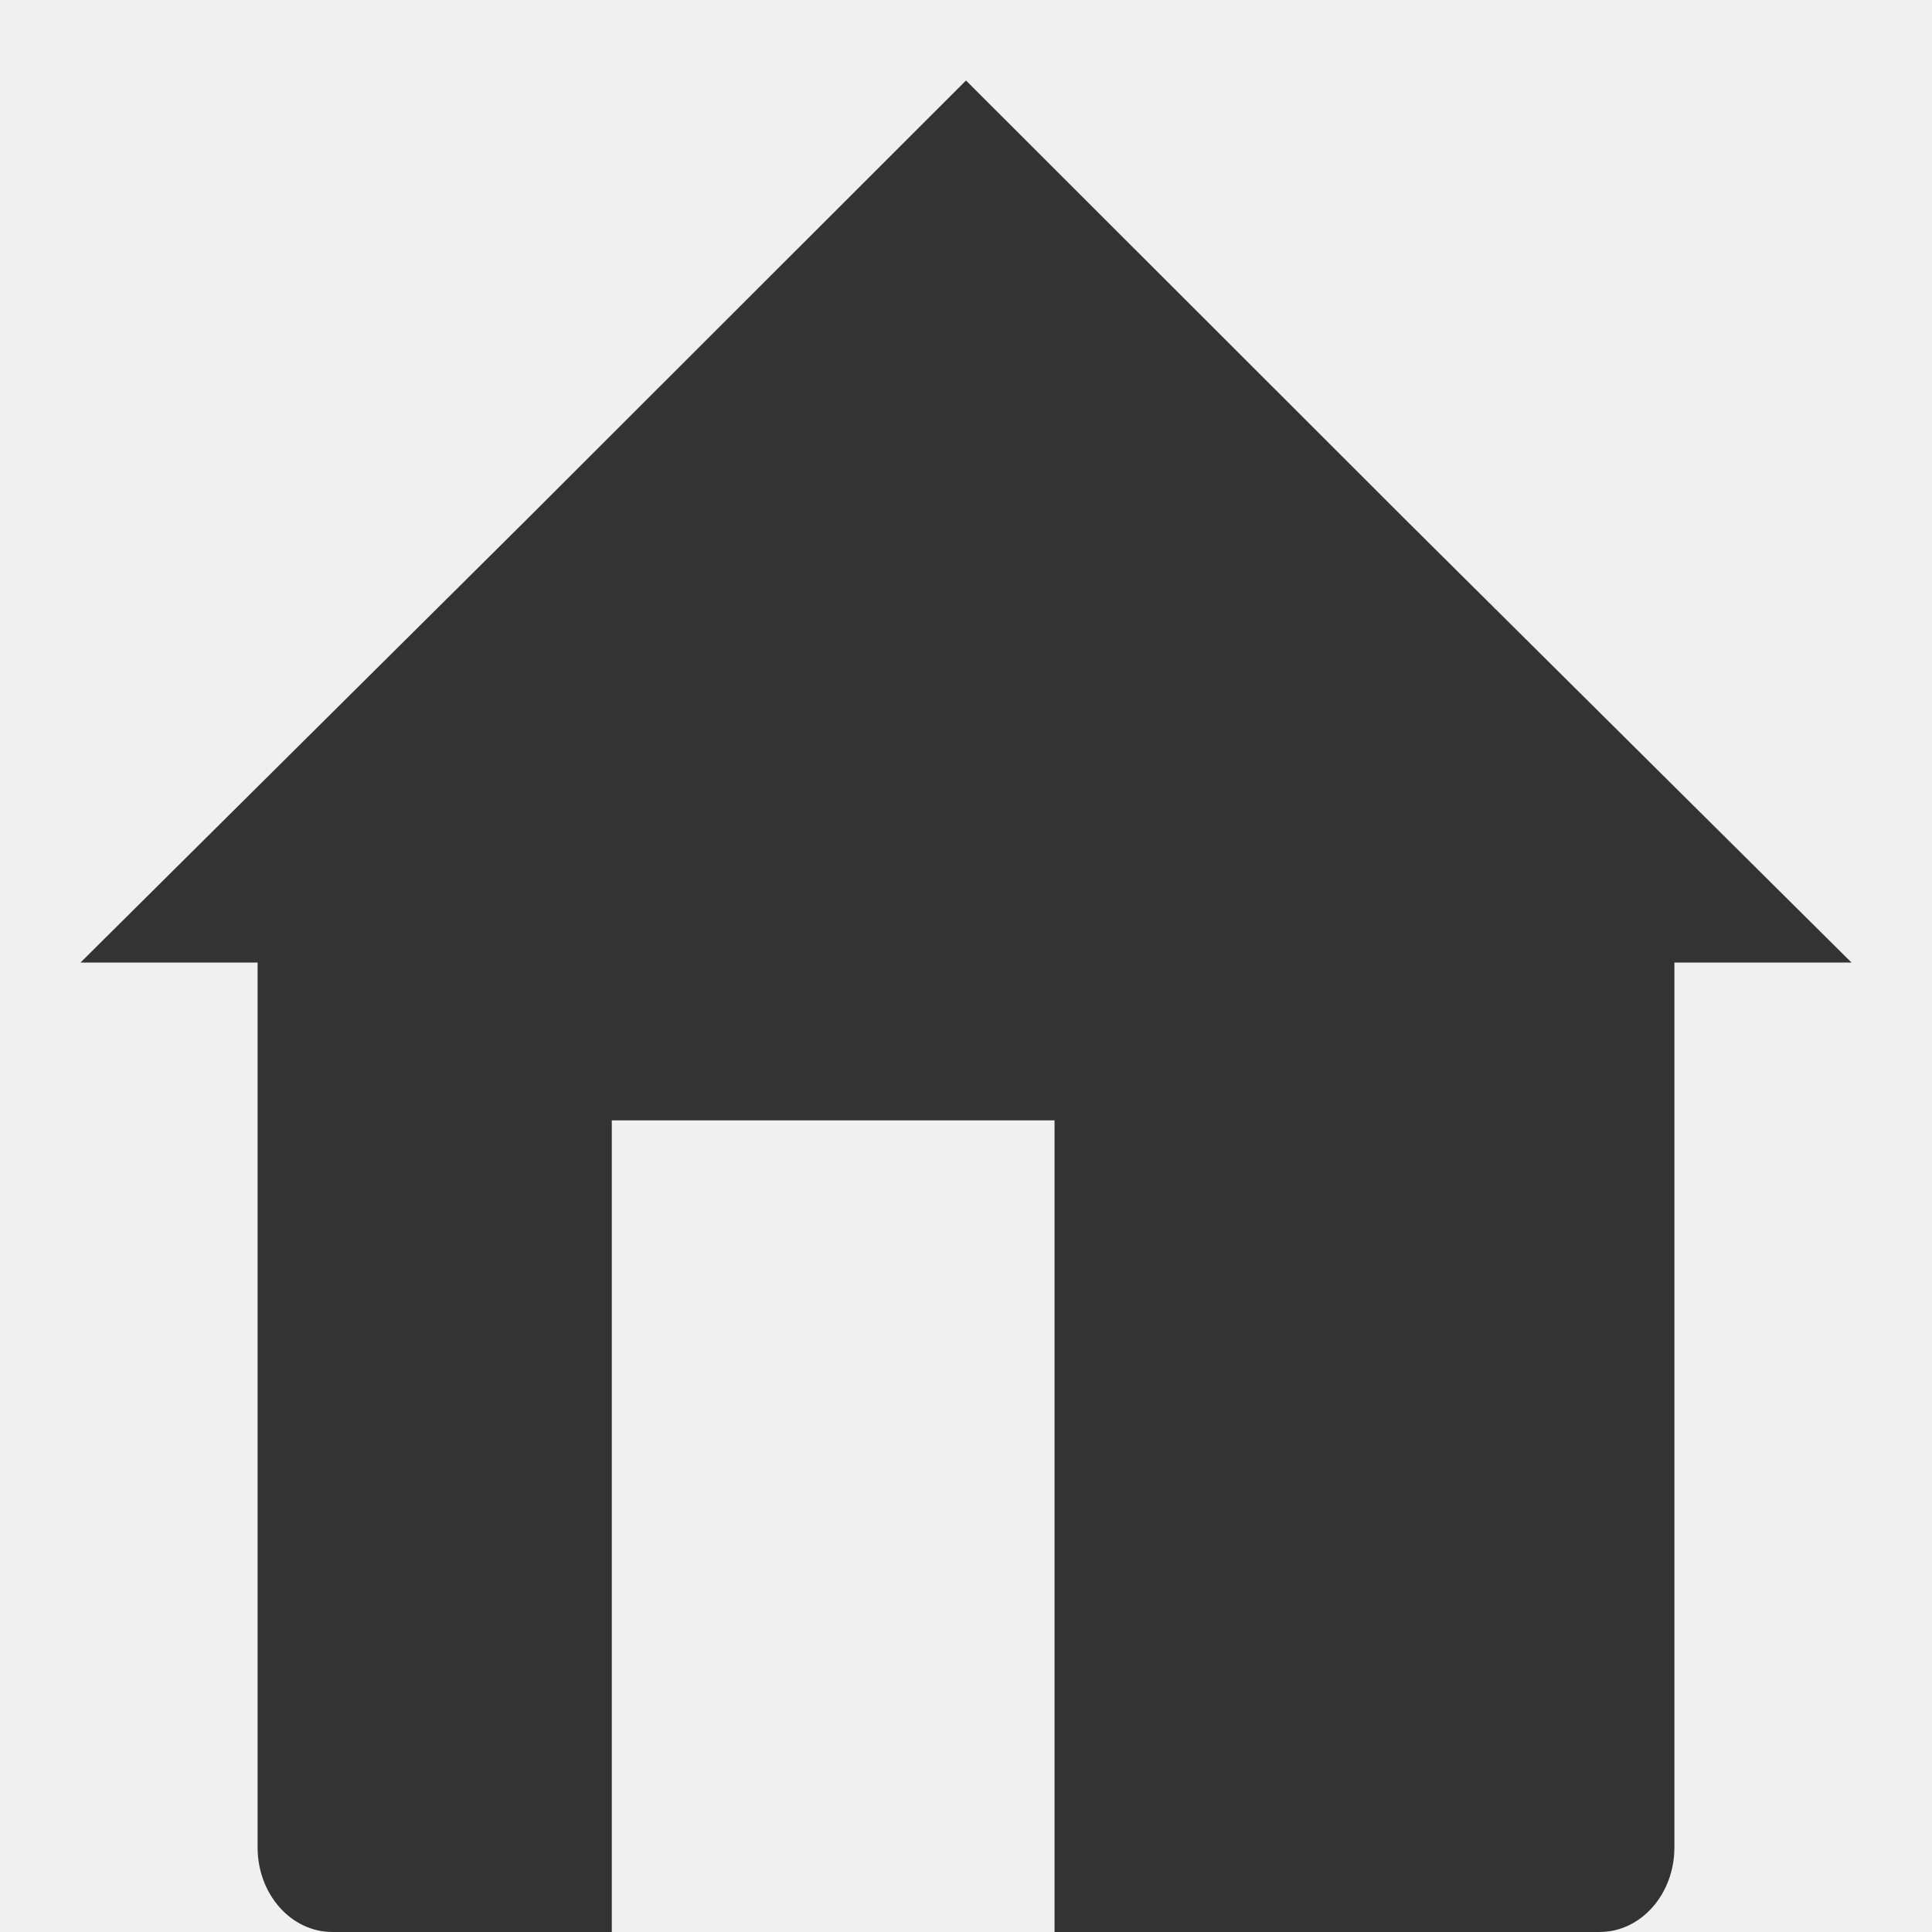
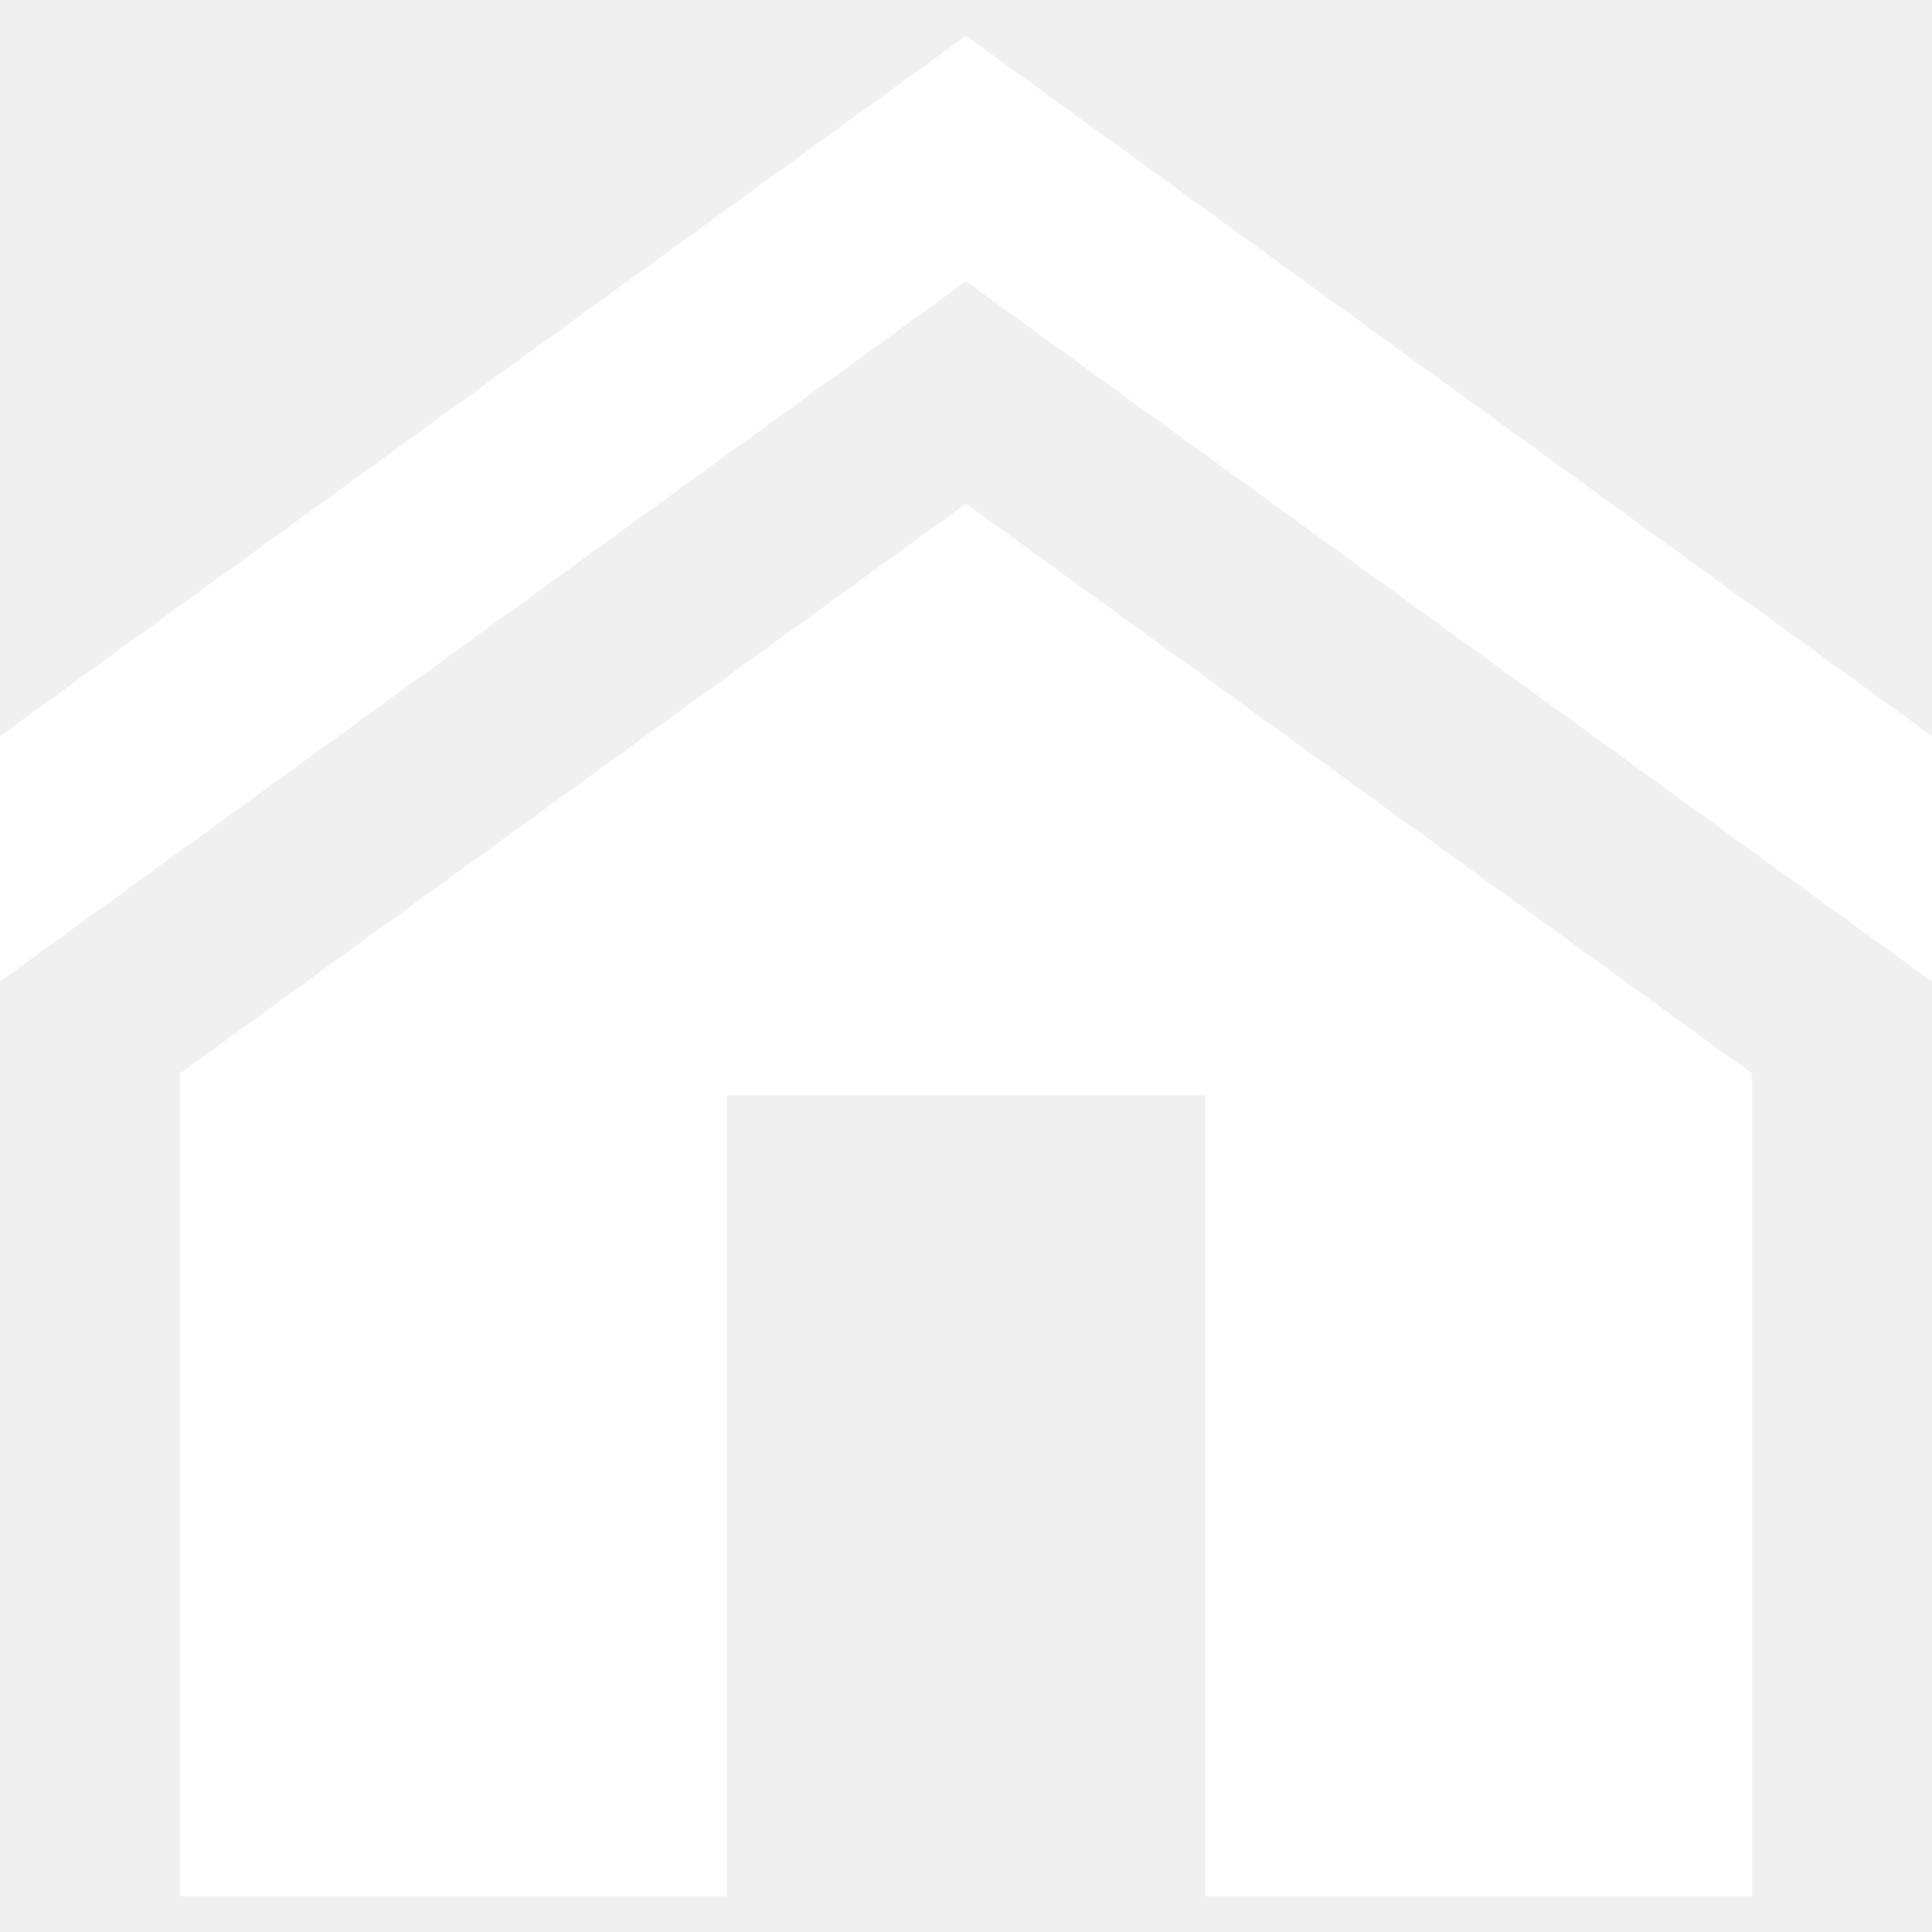
- <svg xmlns="http://www.w3.org/2000/svg" version="1.1" width="24" height="24" id="svg2">
-   <defs id="defs4" />
-   <g transform="matrix(1.1,0,0,1.120243,-1.2,-1152.661)" id="layer1">
-     <path d="M 12,1.469 7,6.375 2,11.25 l 2,0 0,9.812 C 4,21.58 4.377,22 4.844,22 L 8,22 l 0,-9 5,0 0,9 6.156,0 C 19.623,22 20,21.58 20,21.062 l 0,-9.812 2,0 -5,-4.875 -5,-4.906 z" transform="translate(0,1028.362)" id="rect3813" style="fill:#333333;fill-opacity:1;stroke:none" />
+ <svg xmlns="http://www.w3.org/2000/svg" width="24" height="24" id="svg2" version="1.1">
+   <defs id="defs4">
+     <filter id="filter3784">
+       <feGaussianBlur stdDeviation="32.188" id="feGaussianBlur3786" />
+     </filter>
+   </defs>
+   <g id="layer1" transform="translate(0,-1028.362)">
+     <g id="g2998" transform="matrix(0.01749989,0,0,0.01749989,26.84975,1034.79)" style="fill:#ffffff">
+       <path id="rect2985" d="m -848.562,-341.938 -685.719,497.156 0,174.281 685.719,-497.125 685.719,497.125 0,-174.281 -685.719,-497.156 z" style="color:#000000;fill:#ffffff;fill-opacity:1;fill-rule:nonzero;stroke:none;stroke-width:1;marker:none;visibility:visible;display:inline;overflow:visible;enable-background:accumulate" />
+       <path id="rect2989" d="m -848.562,-9.844 -558.031,404.562 0,584 388.313,0 0,-568.5 339.437,0 0,568.5 388.312,0 0,-584 -558.031,-404.562 z" style="color:#000000;fill:#ffffff;fill-opacity:1;fill-rule:nonzero;stroke:none;stroke-width:1;marker:none;visibility:visible;display:inline;overflow:visible;enable-background:accumulate" />
+     </g>
  </g>
</svg>
